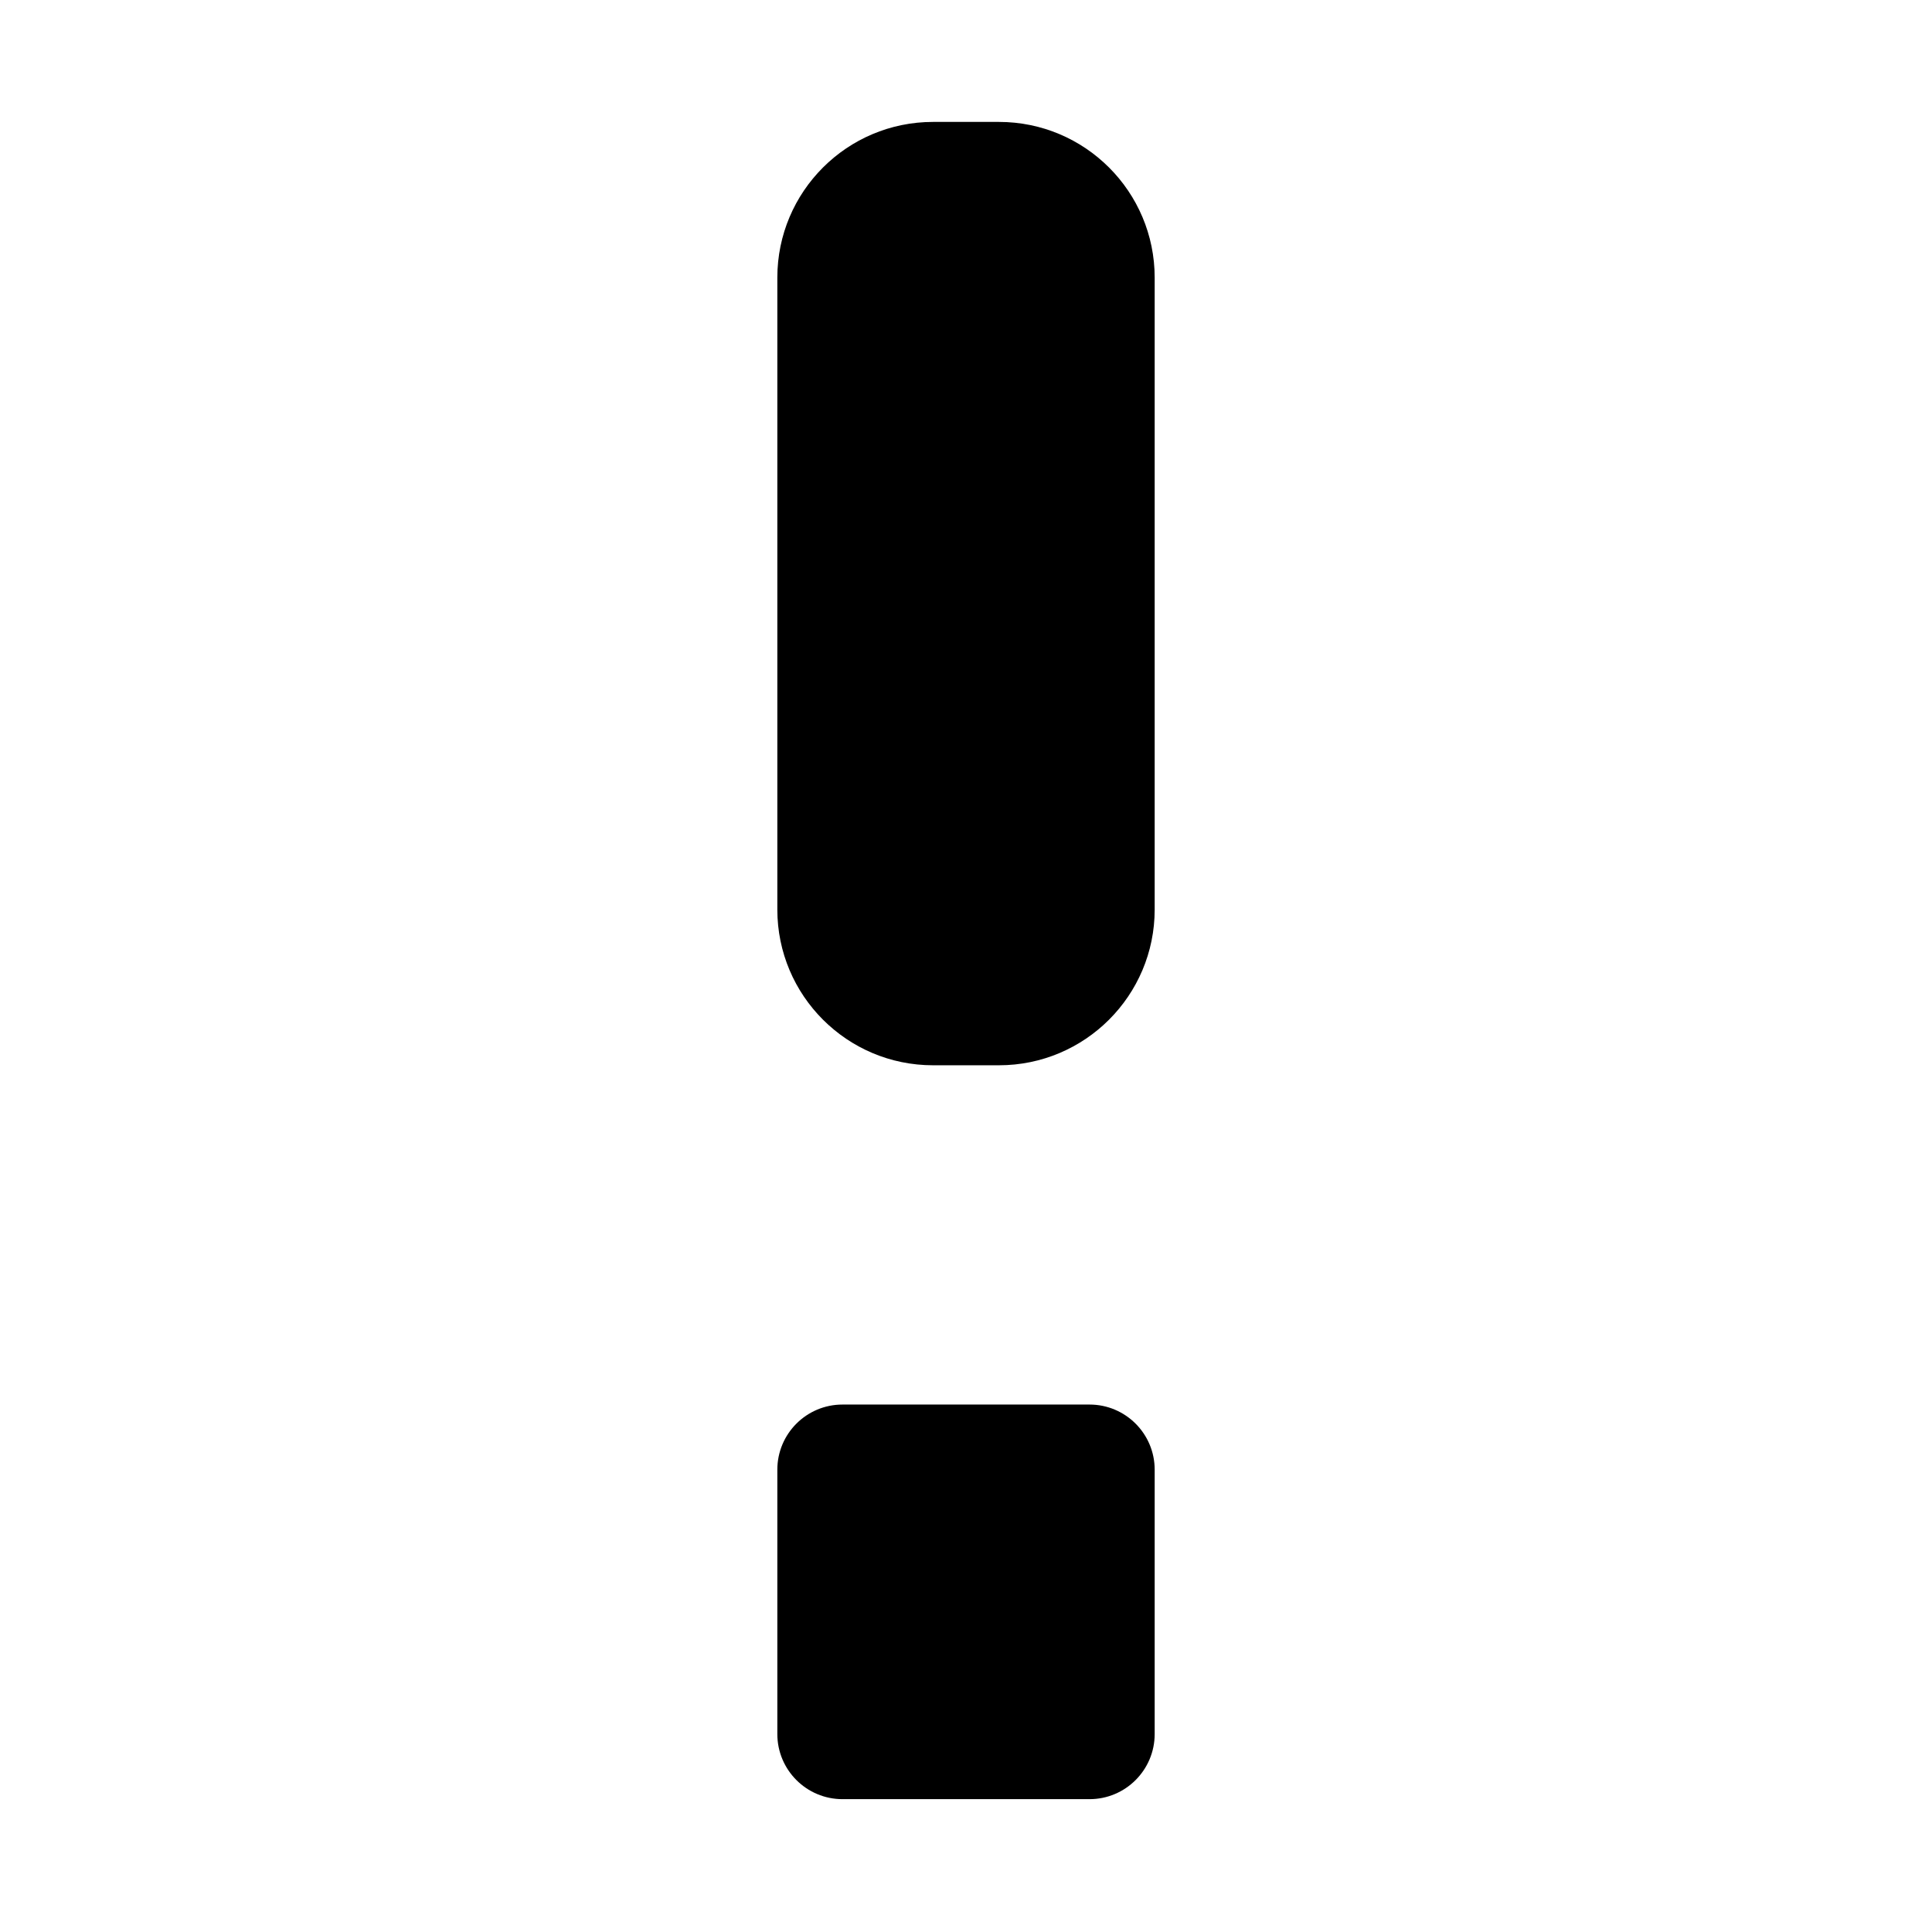
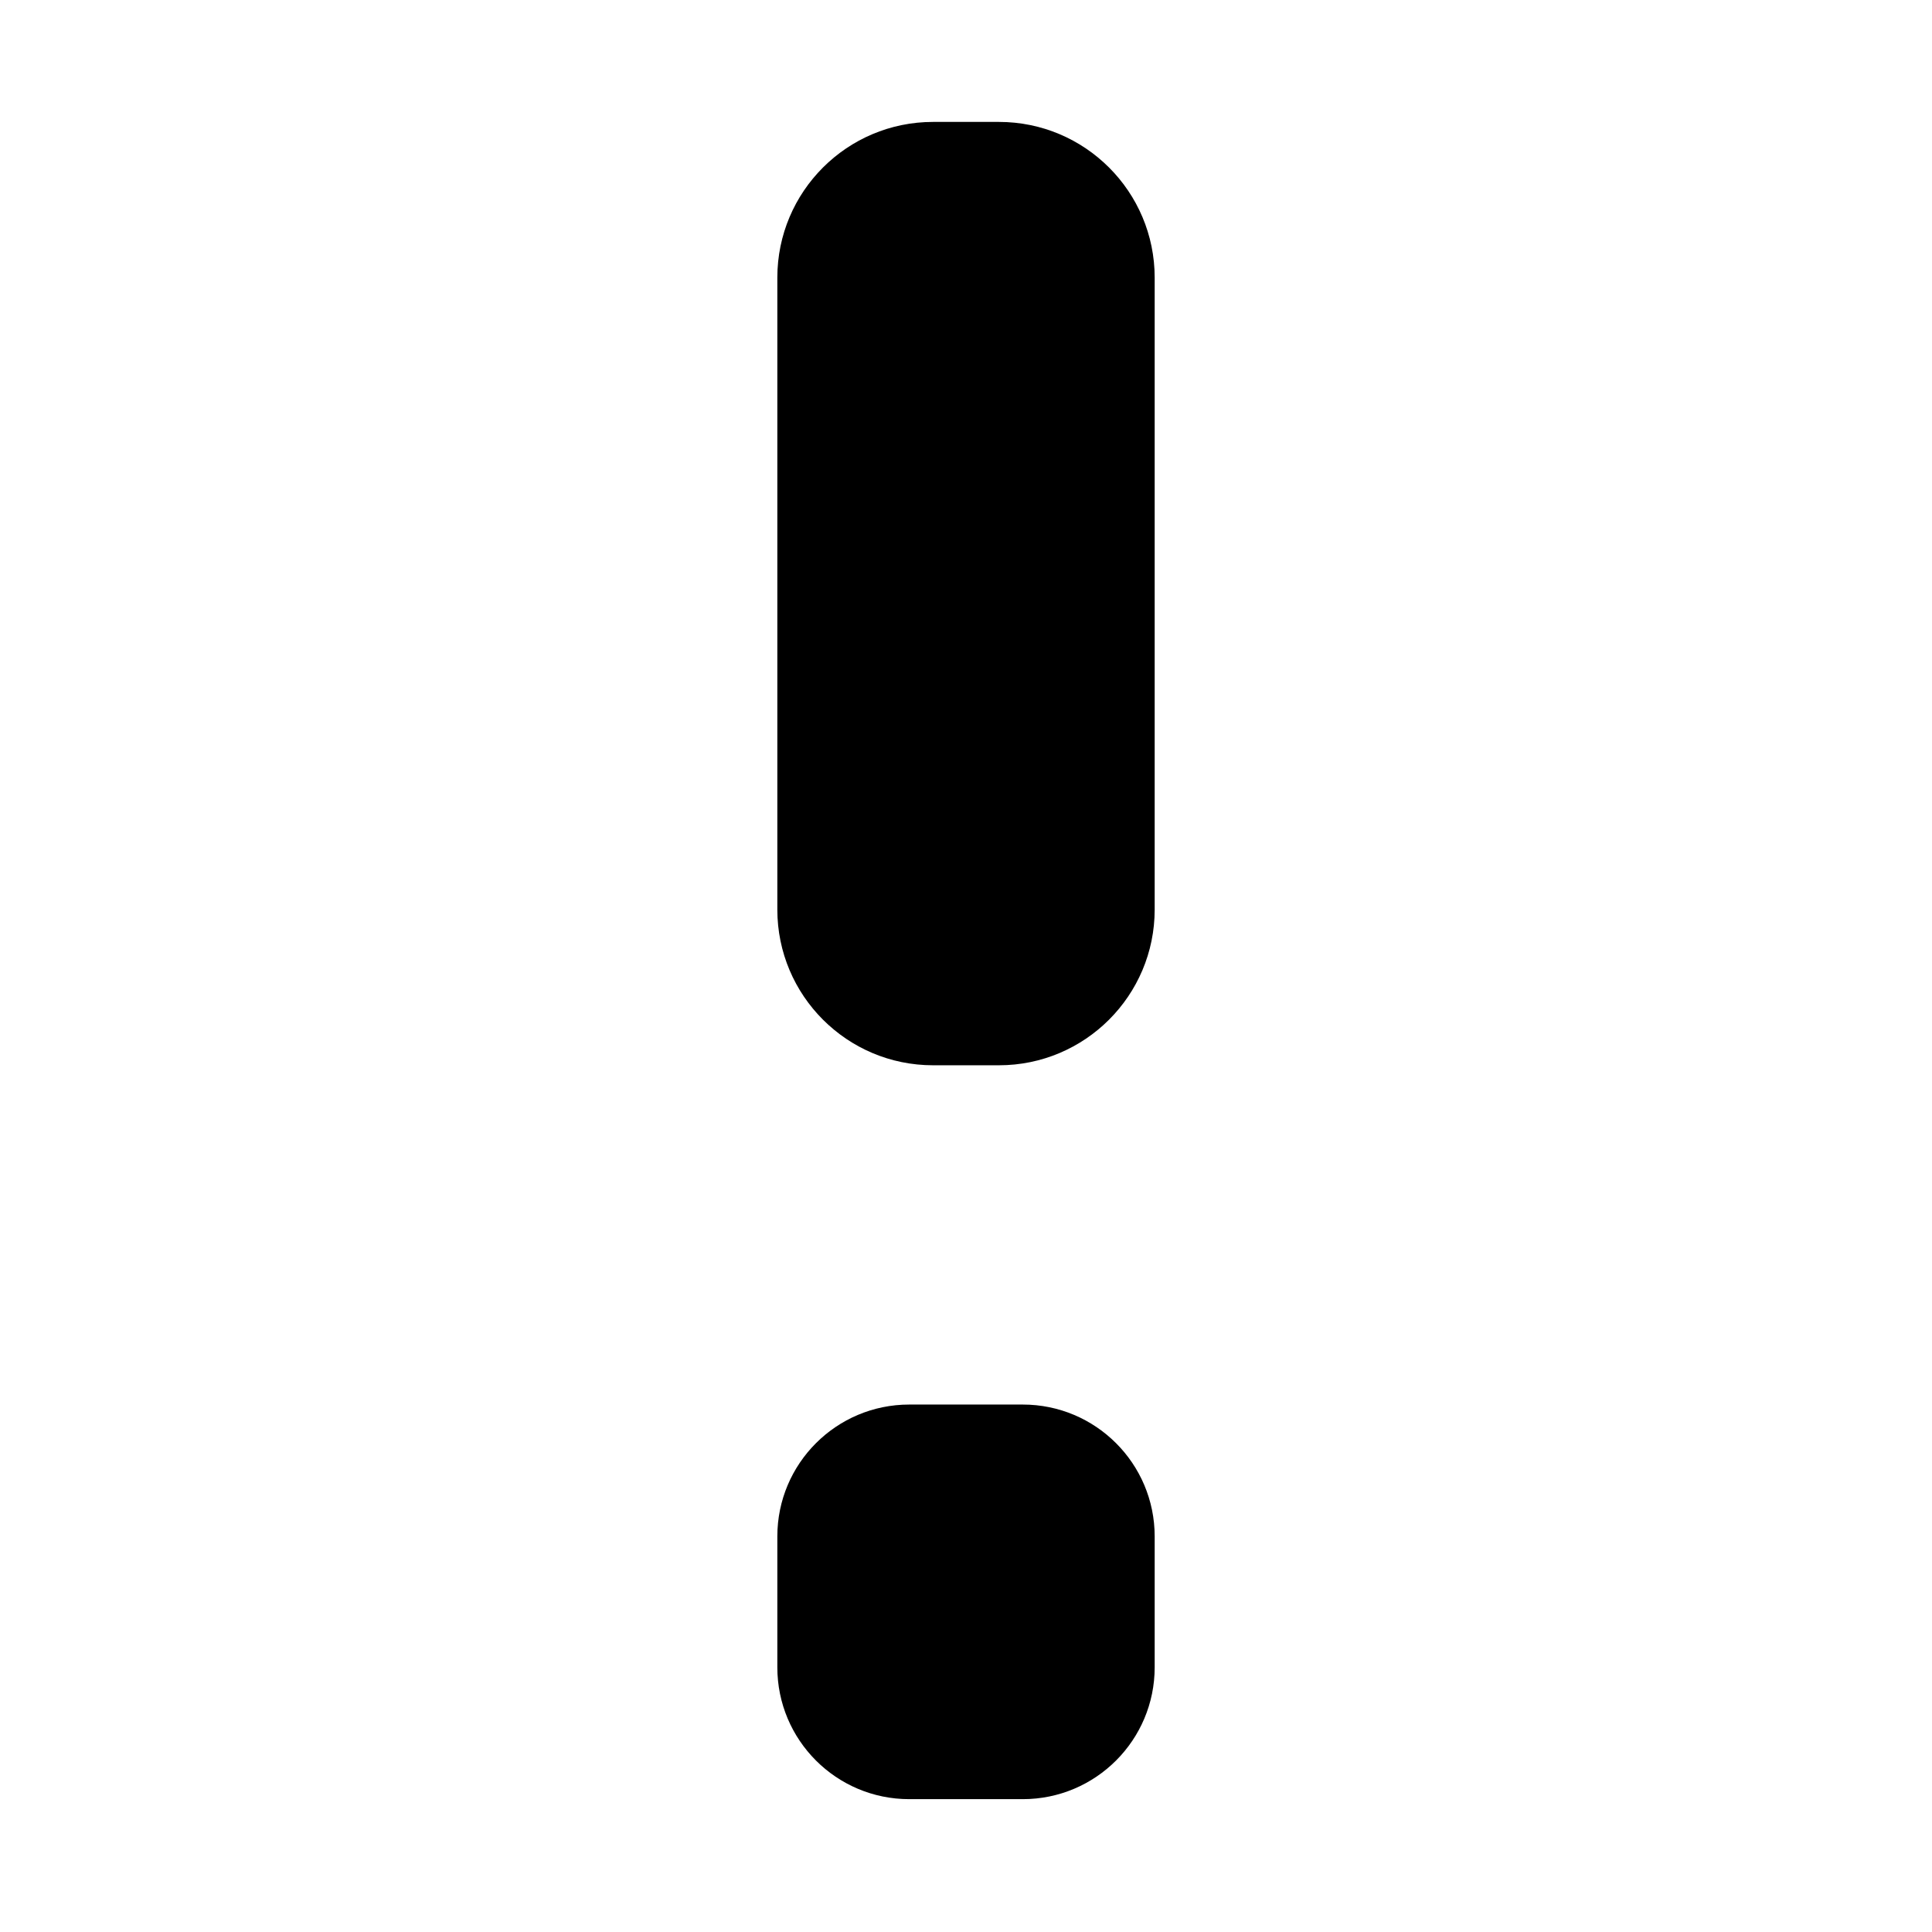
<svg xmlns="http://www.w3.org/2000/svg" width="512" height="512" version="1.1" viewBox="0 0 135.47 135.47">
  <rect x="54.506" y="8.549" width="26.459" height="66.147" ry="10.92" stroke-width="12.569" />
-   <rect x="54.506" y="98.486" width="26.459" height="27.669" ry="4.568" stroke-width="8.13" />
+   <rect x="54.506" y="98.486" width="26.459" height="27.669" ry="9.247" stroke-width="8.13" />
</svg>
